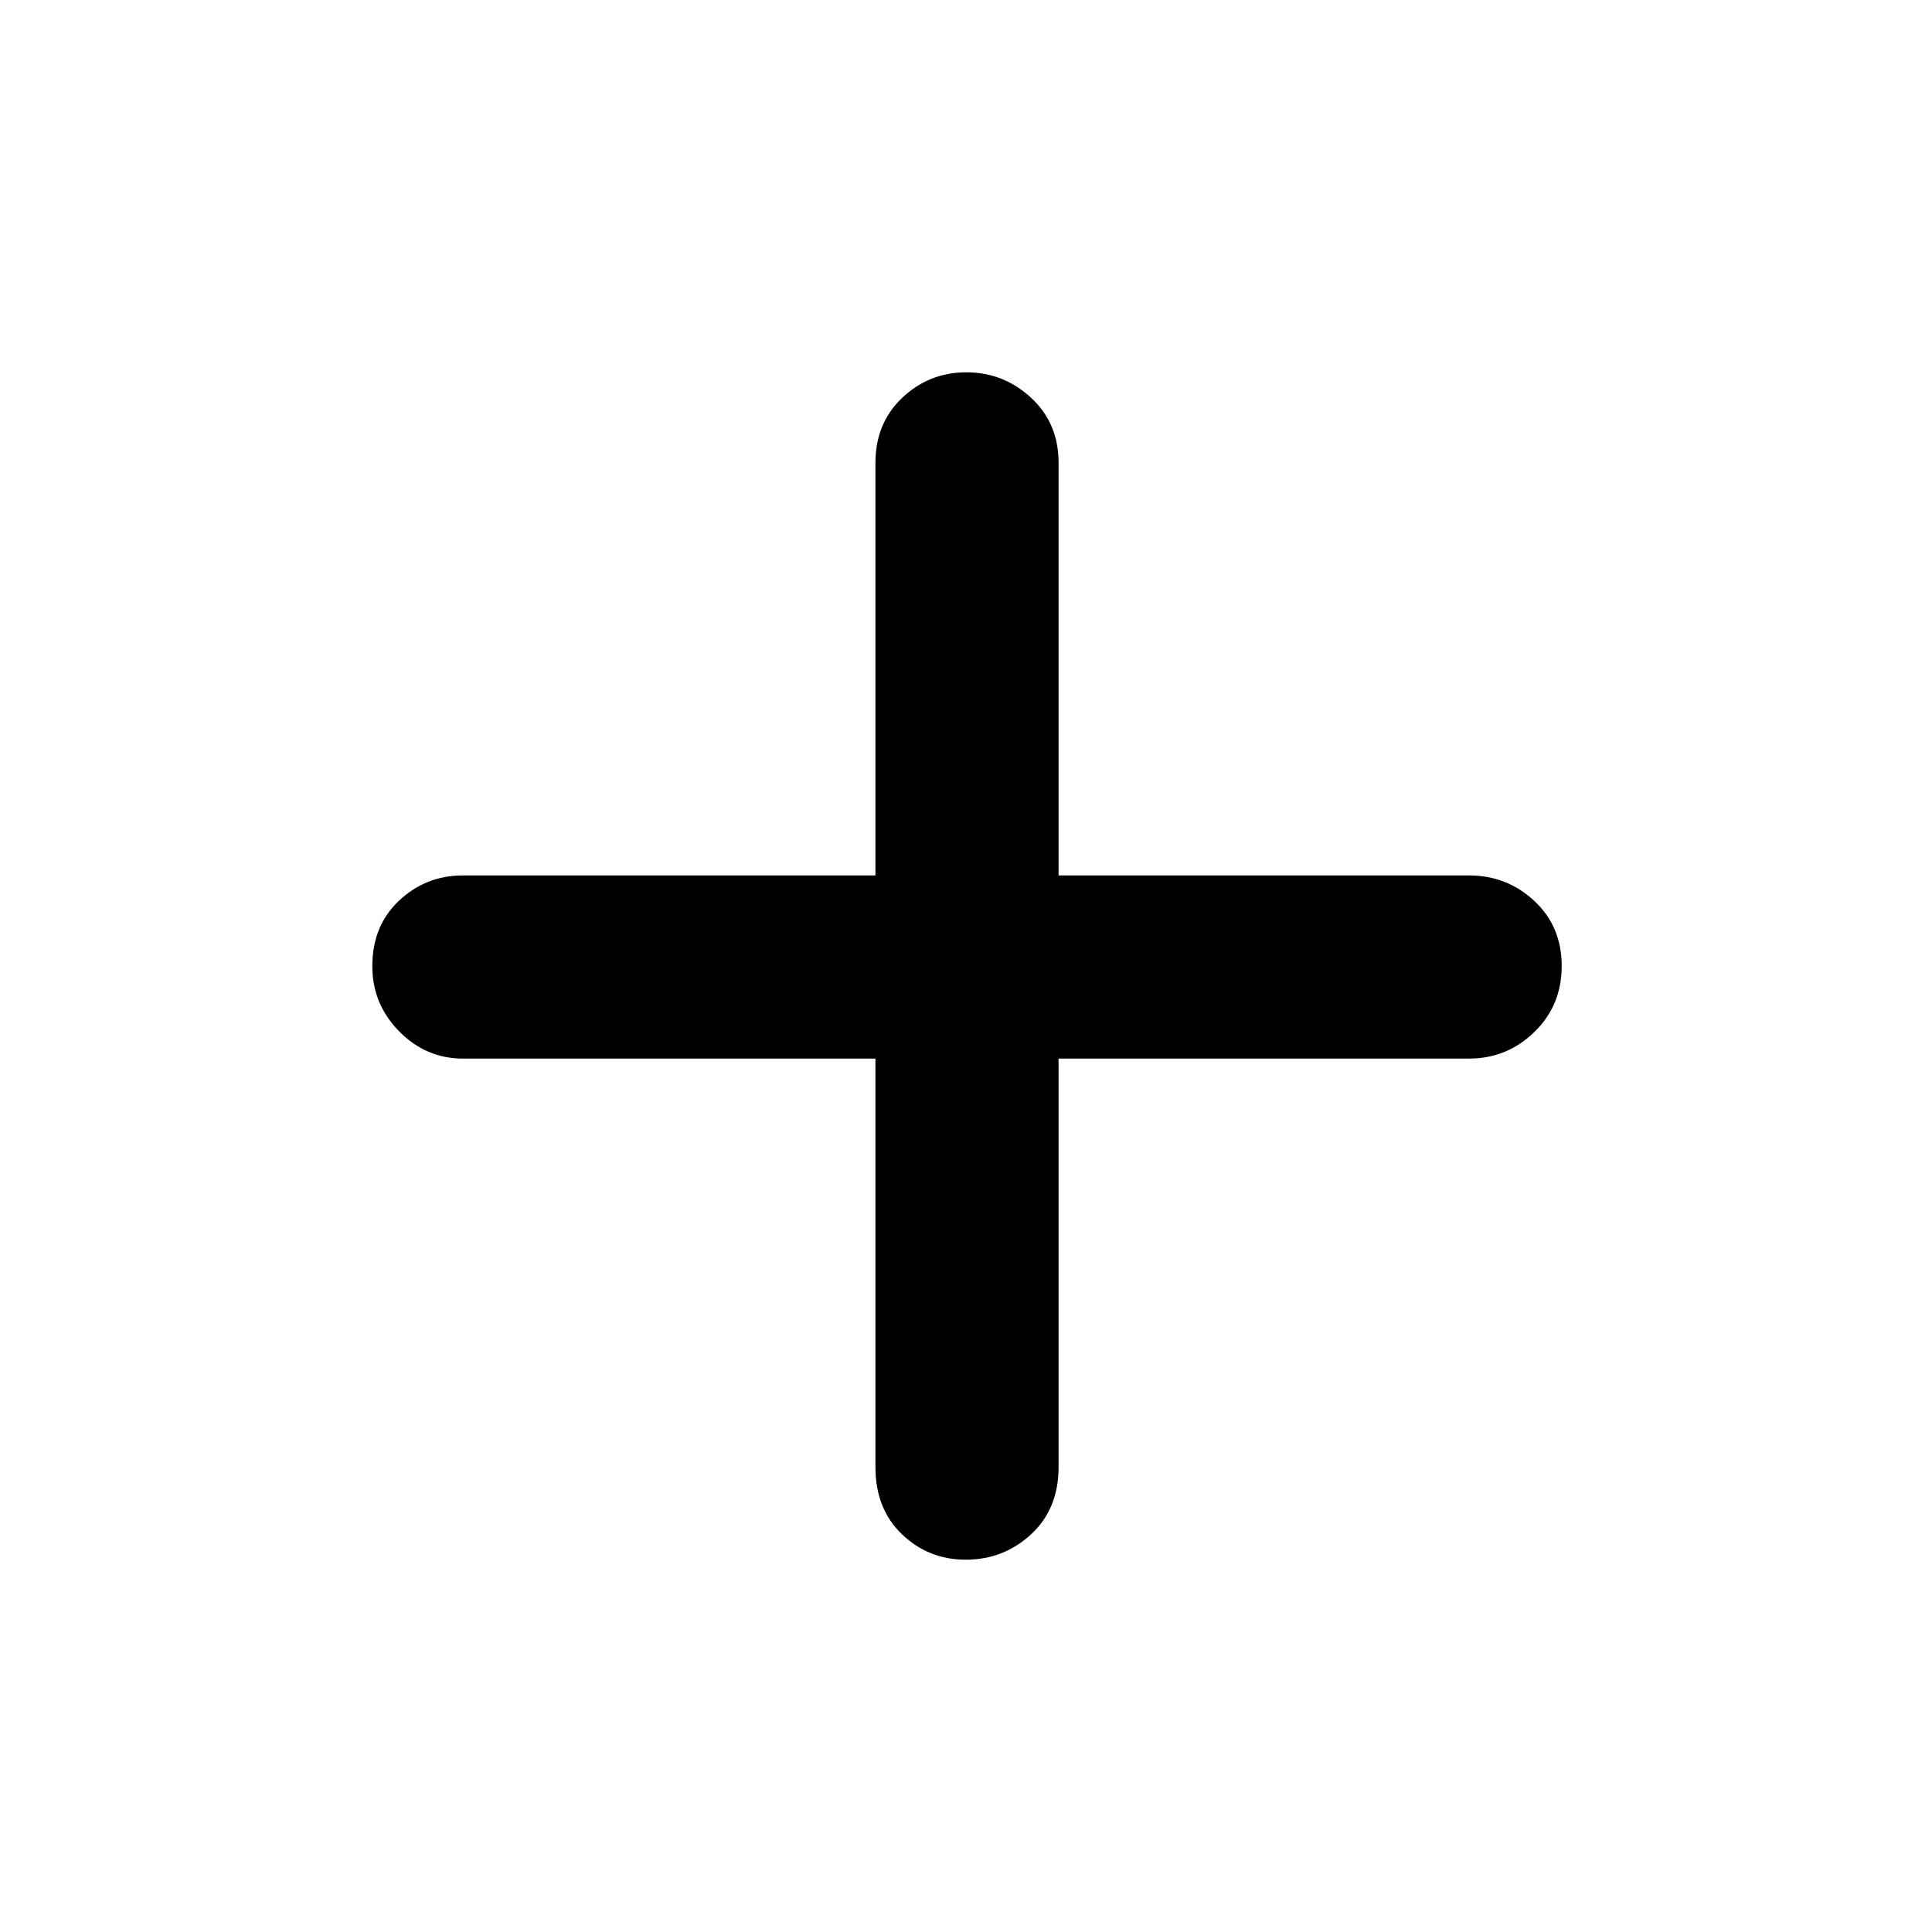
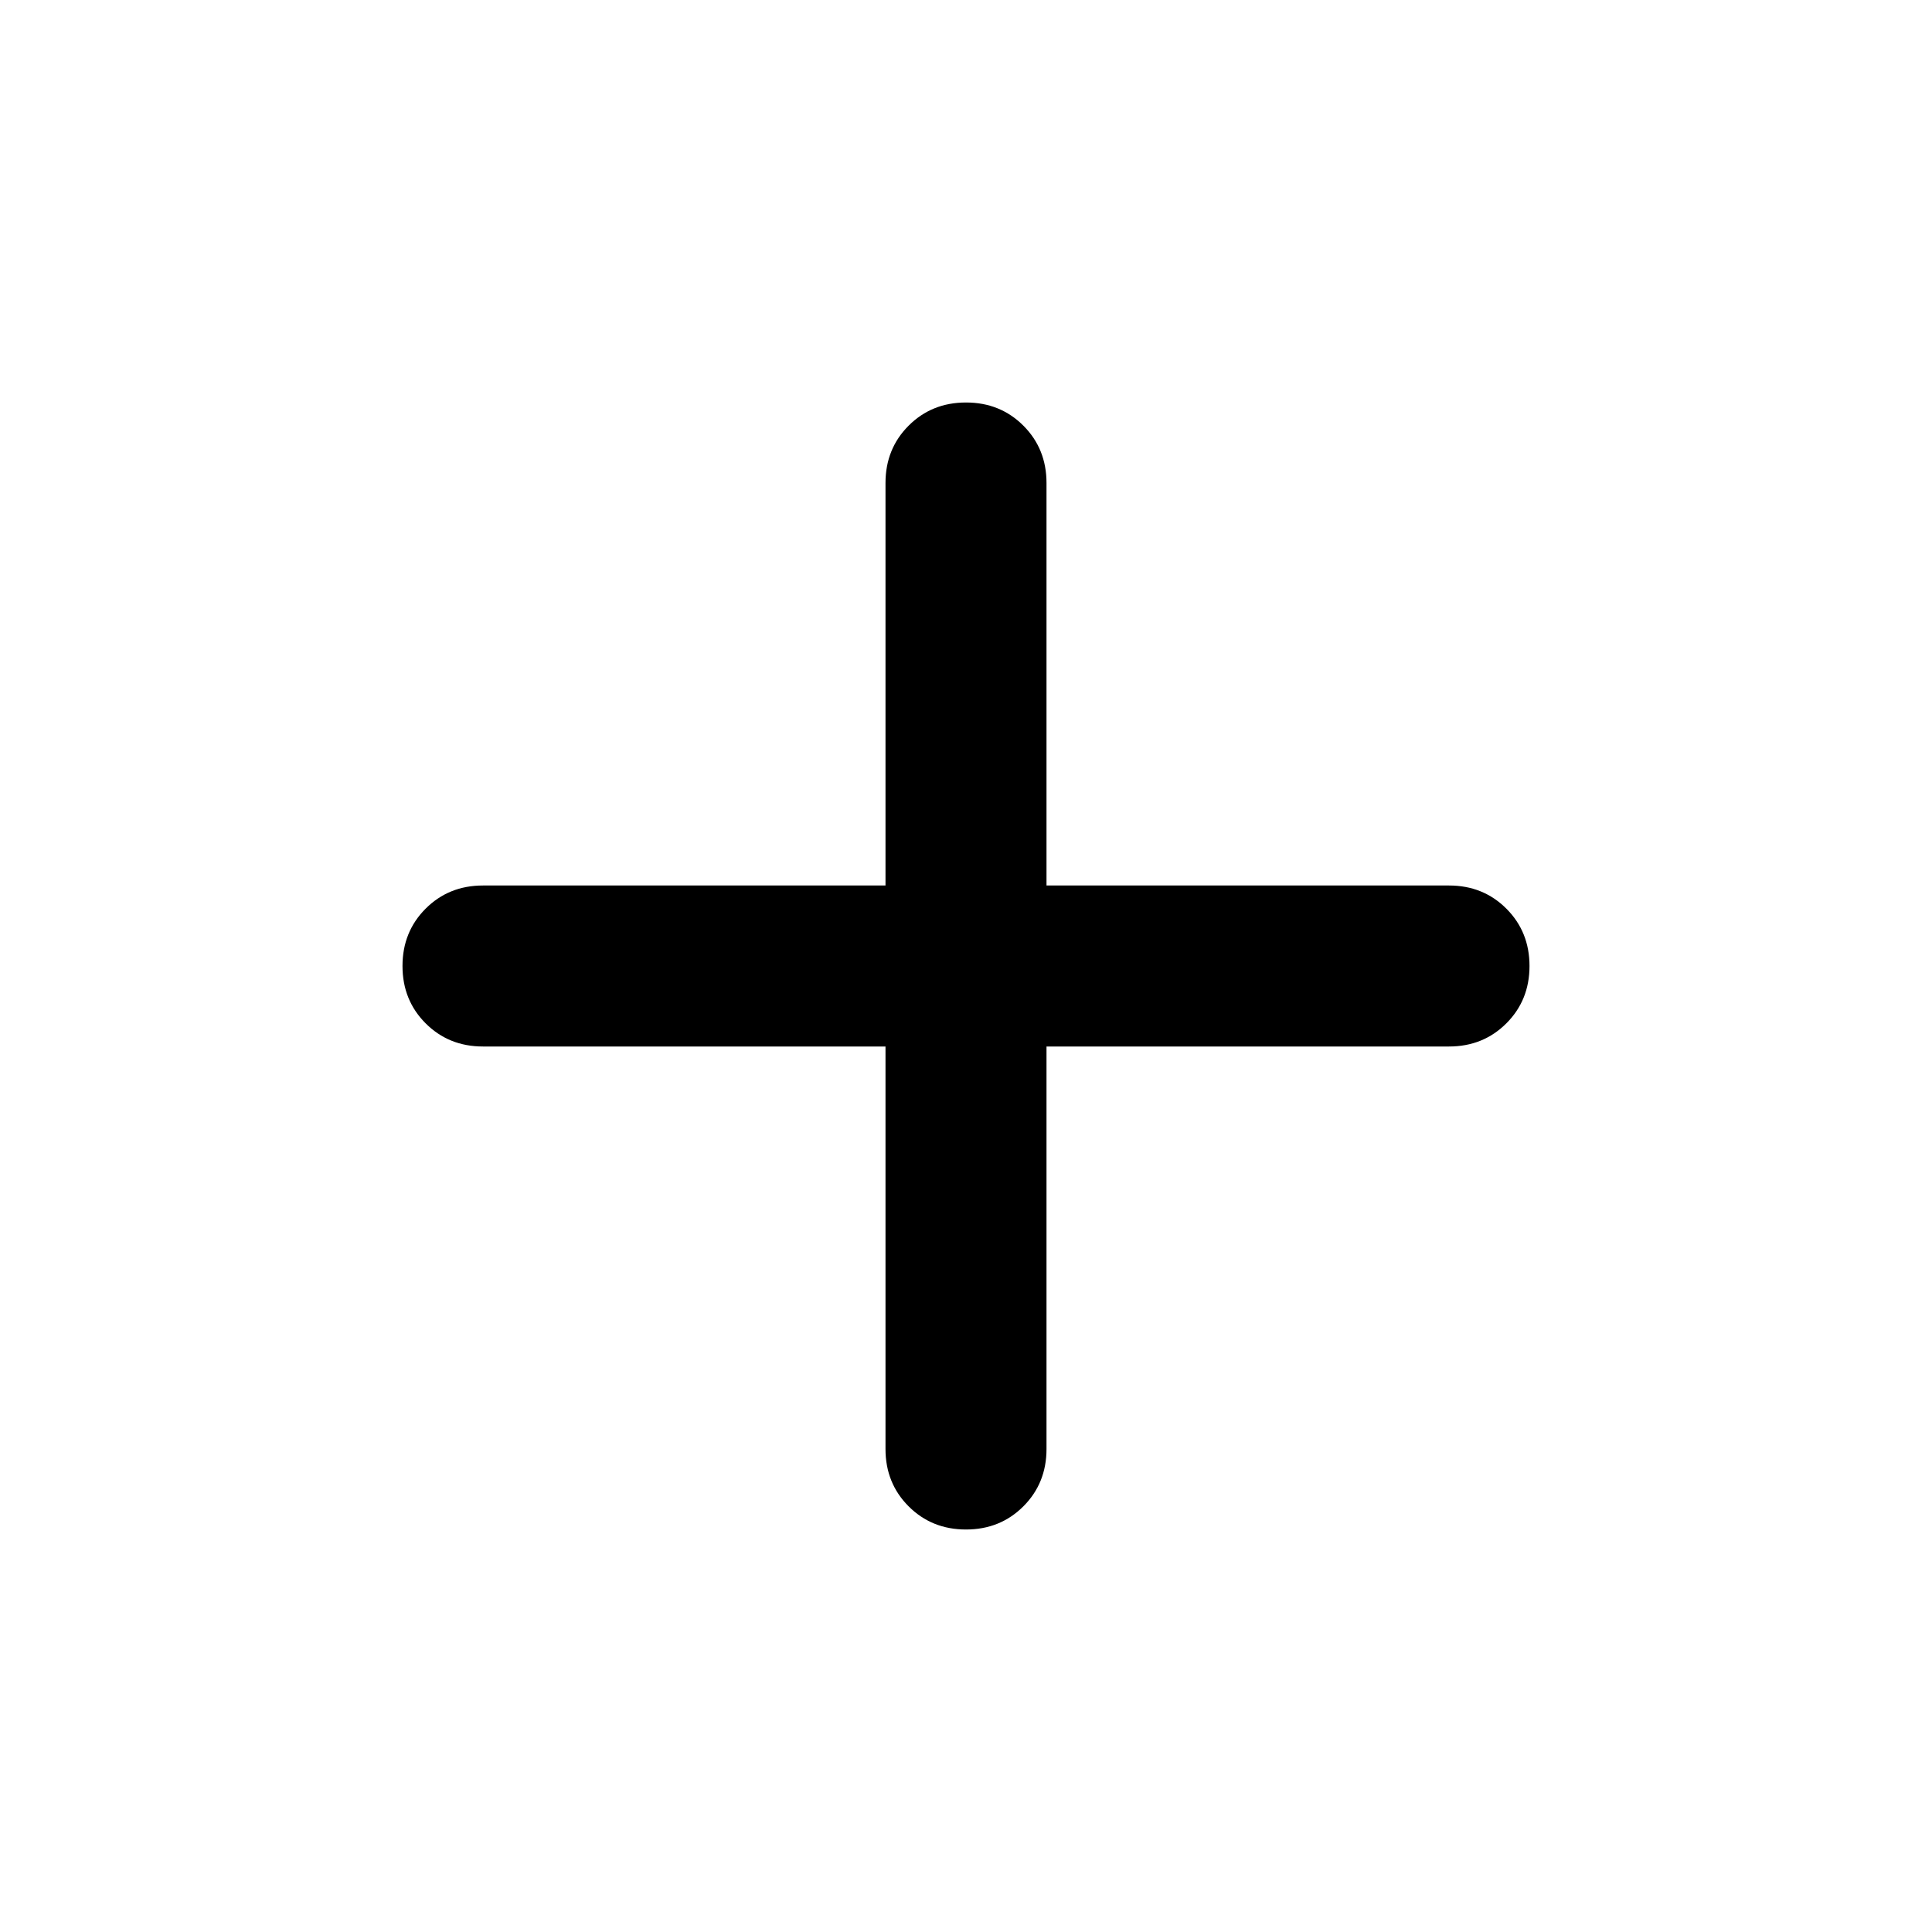
- <svg xmlns="http://www.w3.org/2000/svg" height="48" viewBox="0 96 960 960" width="48">
-   <path d="M479.825 871q-18.45 0-31.637-12.625Q435 845.75 435 825V622H230q-18.375 0-31.688-13.56Q185 594.881 185 576.14q0-20.14 13.312-32.64Q211.625 531 230 531h205V326q0-19.775 13.358-32.388Q461.716 281 480.158 281t32.142 12.612Q526 306.225 526 326v205h204q18.8 0 32.4 12.675 13.6 12.676 13.6 32.316 0 19.641-13.6 32.825Q748.8 622 730 622H526v203q0 20.75-13.65 33.375Q498.699 871 479.825 871Z" />
+ <svg xmlns="http://www.w3.org/2000/svg" height="24px" viewBox="0 -960 960 960" width="24px">
+   <path d="M440-440H240q-17 0-28.5-11.5T200-480q0-17 11.5-28.5T240-520h200v-200q0-17 11.5-28.5T480-760q17 0 28.5 11.5T520-720v200h200q17 0 28.5 11.5T760-480q0 17-11.5 28.5T720-440H520v200q0 17-11.5 28.5T480-200q-17 0-28.5-11.5T440-240v-200Z" />
</svg>
